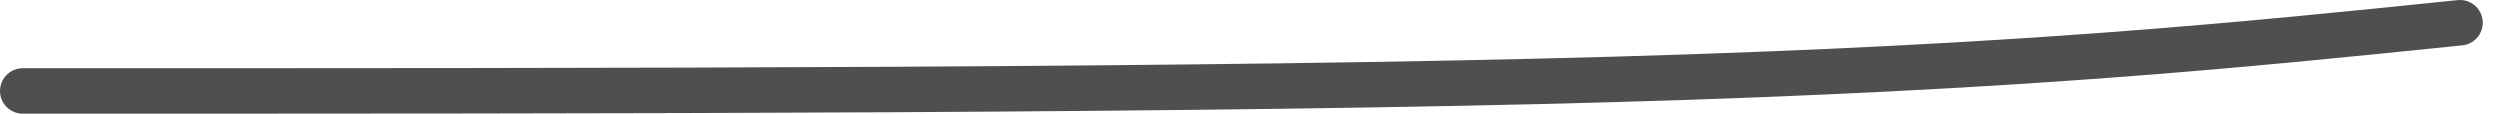
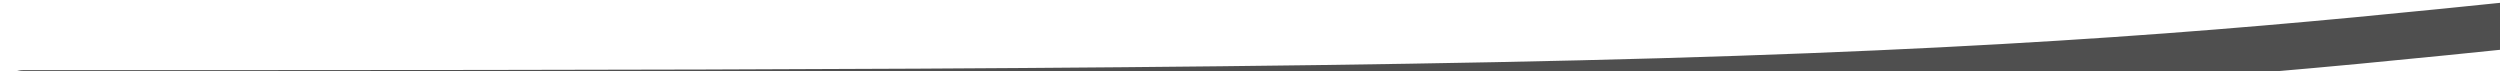
- <svg xmlns="http://www.w3.org/2000/svg" width="110" height="5" viewBox="0 0 110 5" fill="none">
+ <svg xmlns="http://www.w3.org/2000/svg" width="107" height="3" viewBox="0 0 107 3" fill="none">
  <path d="M108.241 1C98.589 1.991 88.938 2.981 71.097 3.491C53.256 4.002 27.518 4.002 1 4.002" stroke="#4F4F4F" stroke-width="2" stroke-linecap="round" />
</svg>
